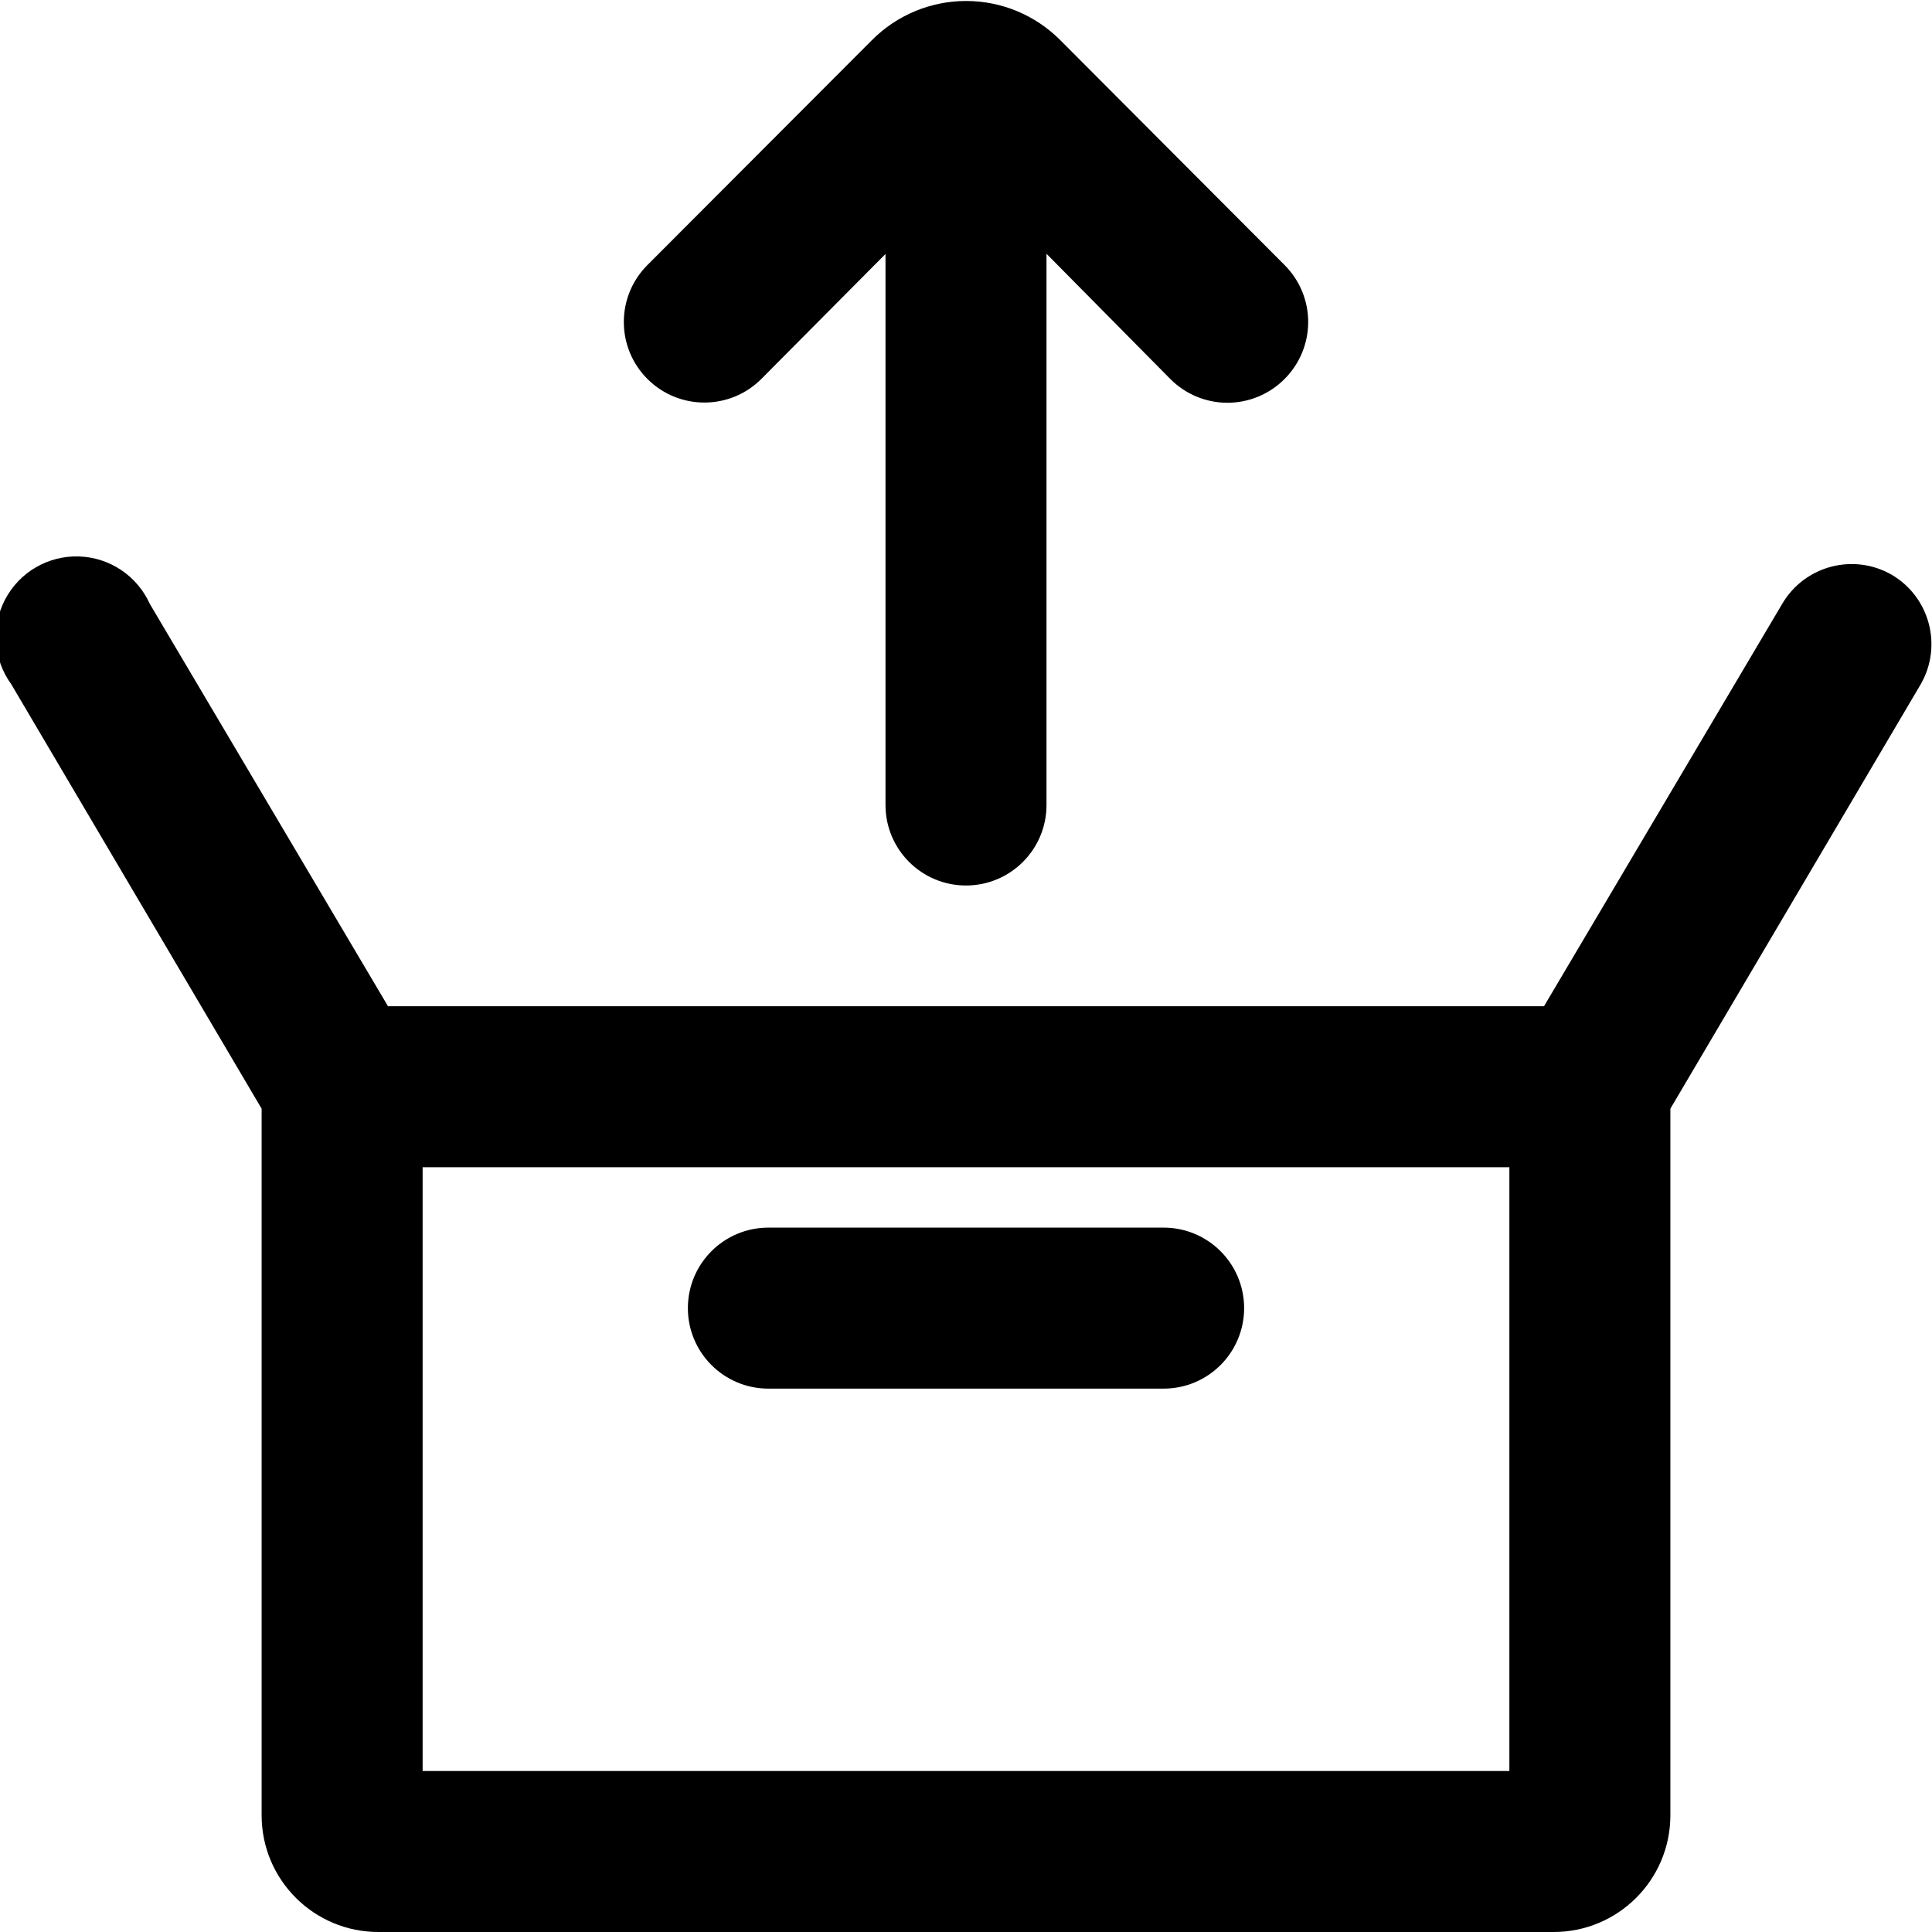
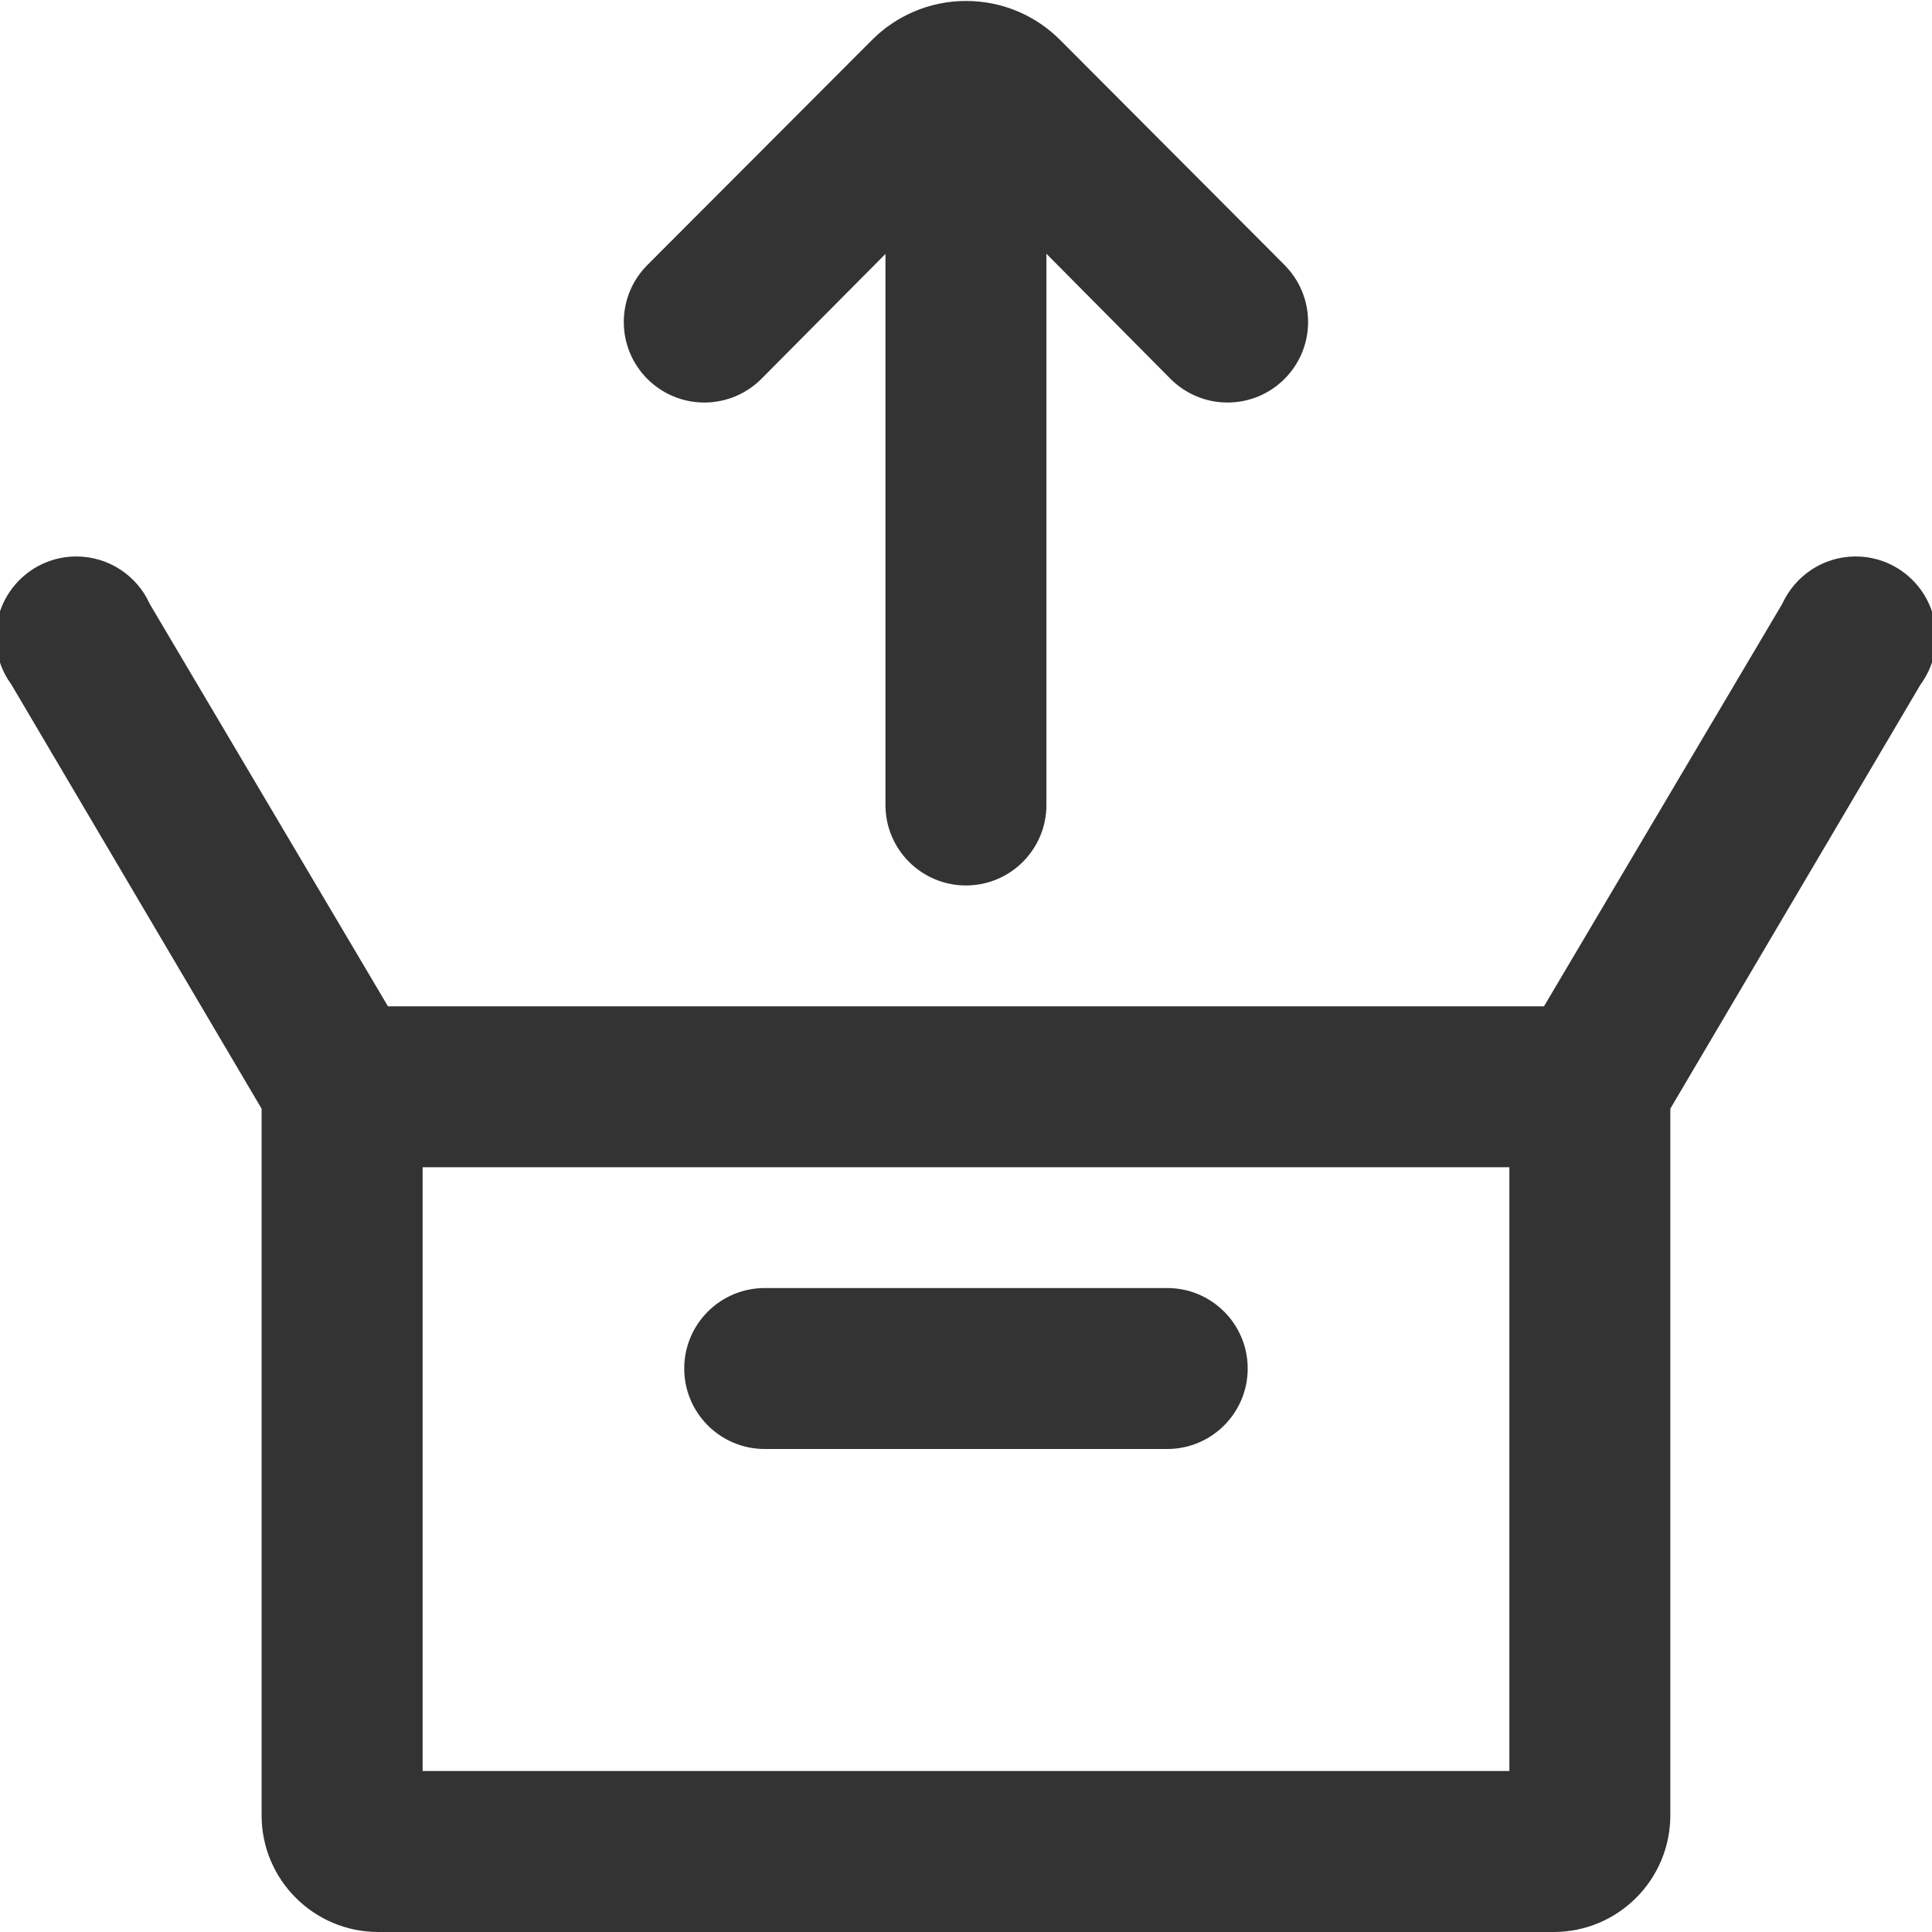
- <svg xmlns="http://www.w3.org/2000/svg" version="1.1" width="96" height="96" viewBox="0 0 96 96">
-   <path d="M94 28.56A4 4 0 0 0 88.56 30L76.72 50H19.28L7.44 30a4 4 0 1 0-6.88 4L13 55.09v35.13A5.8 5.8 0 0 0 18.81 96h58.38A5.8 5.8 0 0 0 83 90.22V55.09L95.44 34A4 4 0 0 0 94 28.56zM75 88H21V58h54zM57.82 69H38.18a4 4 0 0 1 0-8h19.64a4 4 0 0 1 0 8zm6-50.16a4 4 0 0 1-5.66 0L52 12.61V40a4 4 0 0 1-8 0V12.62l-6.16 6.2a4 4 0 0 1-5.68-5.64L43.32 2a6.6 6.6 0 0 1 9.37 0l11.15 11.18a4 4 0 0 1-.02 5.66z" />
+ <svg xmlns="http://www.w3.org/2000/svg" version="1.1" width="32" height="32" viewBox="0 0 32 32">
+   <path fill="#333" d="M11.333 22.667c0-0.736 0.597-1.333 1.333-1.333v0h6.667c0.736 0 1.333 0.597 1.333 1.333s-0.597 1.333-1.333 1.333v0h-6.667c-0.736 0-1.333-0.597-1.333-1.333v0zM31.813 11.333l-4.147 7.030v11.71c-0.004 1.065-0.868 1.927-1.933 1.927-0.001 0-0.002 0-0.004 0h-19.46c-0.001 0-0.002 0-0.003 0-1.065 0-1.93-0.862-1.933-1.926v-11.71l-4.147-7.030c-0.159-0.217-0.255-0.489-0.255-0.784 0-0.736 0.597-1.333 1.333-1.333 0.537 0 1.001 0.318 1.212 0.776l0.003 0.008 3.947 6.667h19.147l3.947-6.667c0.214-0.466 0.678-0.784 1.215-0.784 0.736 0 1.333 0.597 1.333 1.333 0 0.295-0.096 0.567-0.258 0.788l0.003-0.004zM25 19.333h-18v10h18zM21.28 4.393l-3.717-3.727c-0.399-0.402-0.951-0.65-1.562-0.65s-1.163 0.249-1.562 0.65l-0 0-3.72 3.727c-0.239 0.241-0.387 0.573-0.387 0.94 0 0.737 0.597 1.334 1.334 1.334 0.37 0 0.705-0.151 0.947-0.394l0-0 2.053-2.067v9.127c0 0.736 0.597 1.333 1.333 1.333s1.333-0.597 1.333-1.333v0-9.13l2.053 2.070c0.242 0.243 0.577 0.394 0.947 0.394 0.737 0 1.334-0.597 1.334-1.334 0-0.367-0.148-0.699-0.387-0.94l0 0z" />
</svg>
